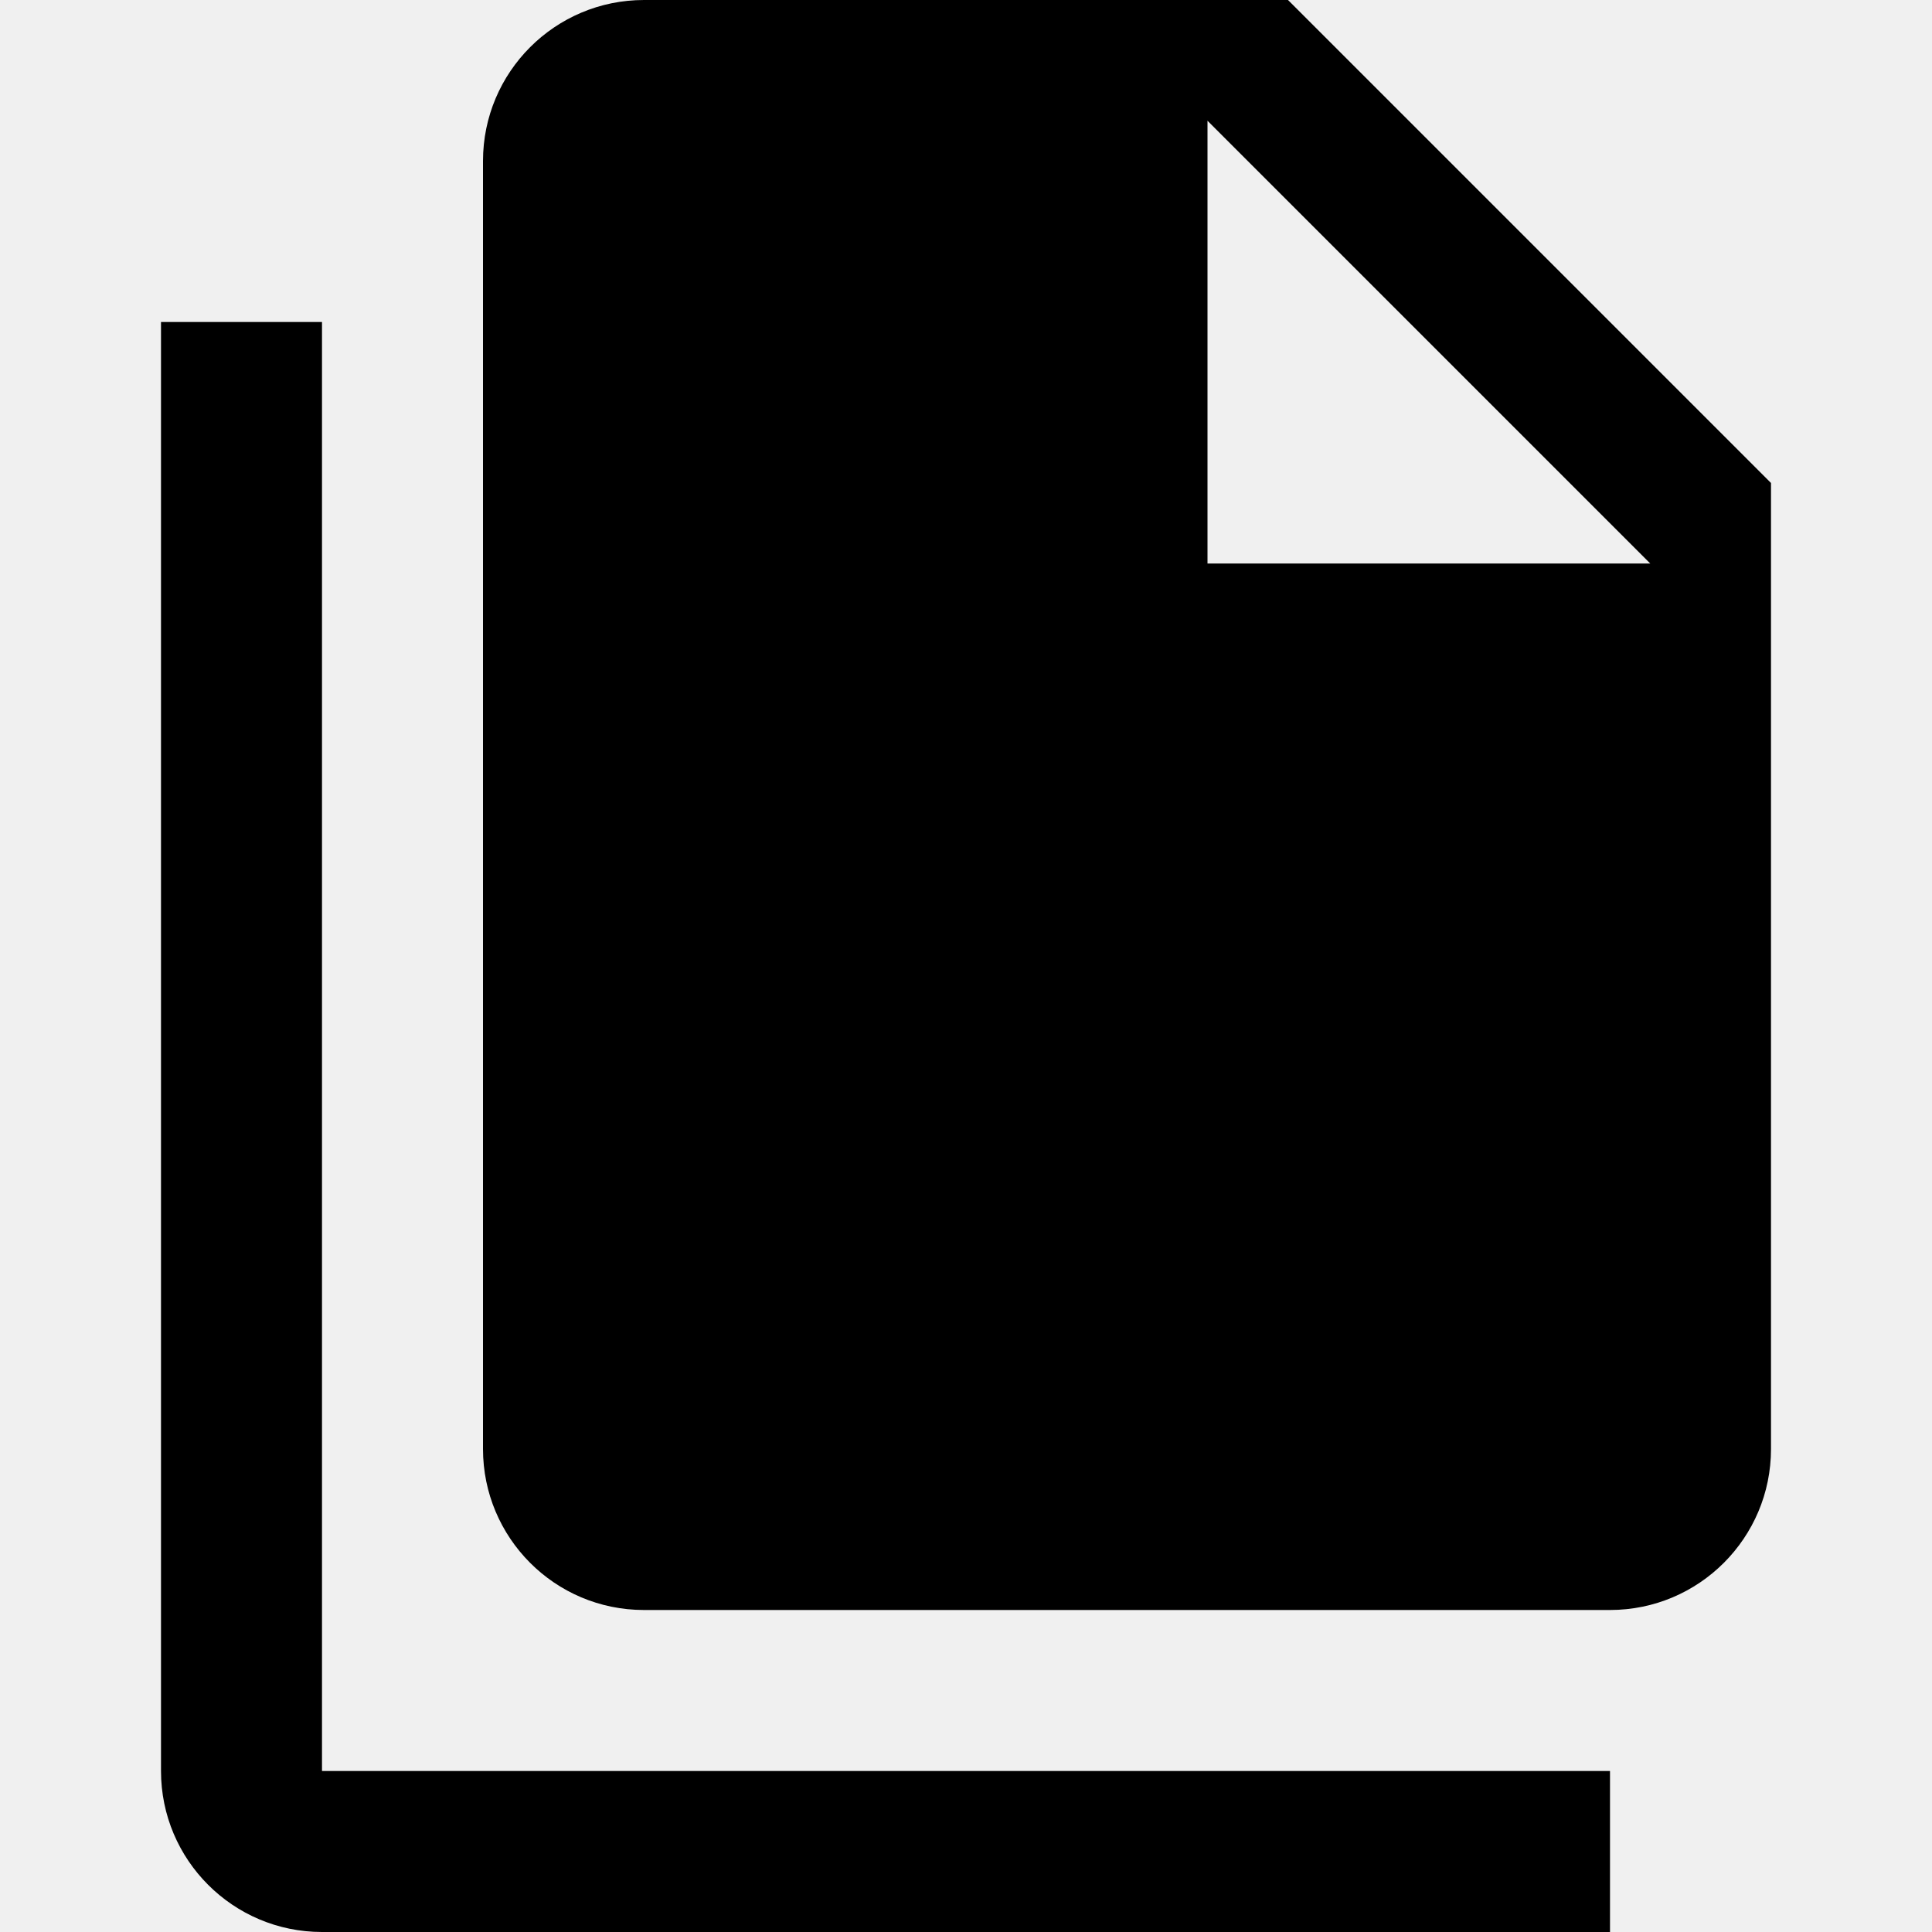
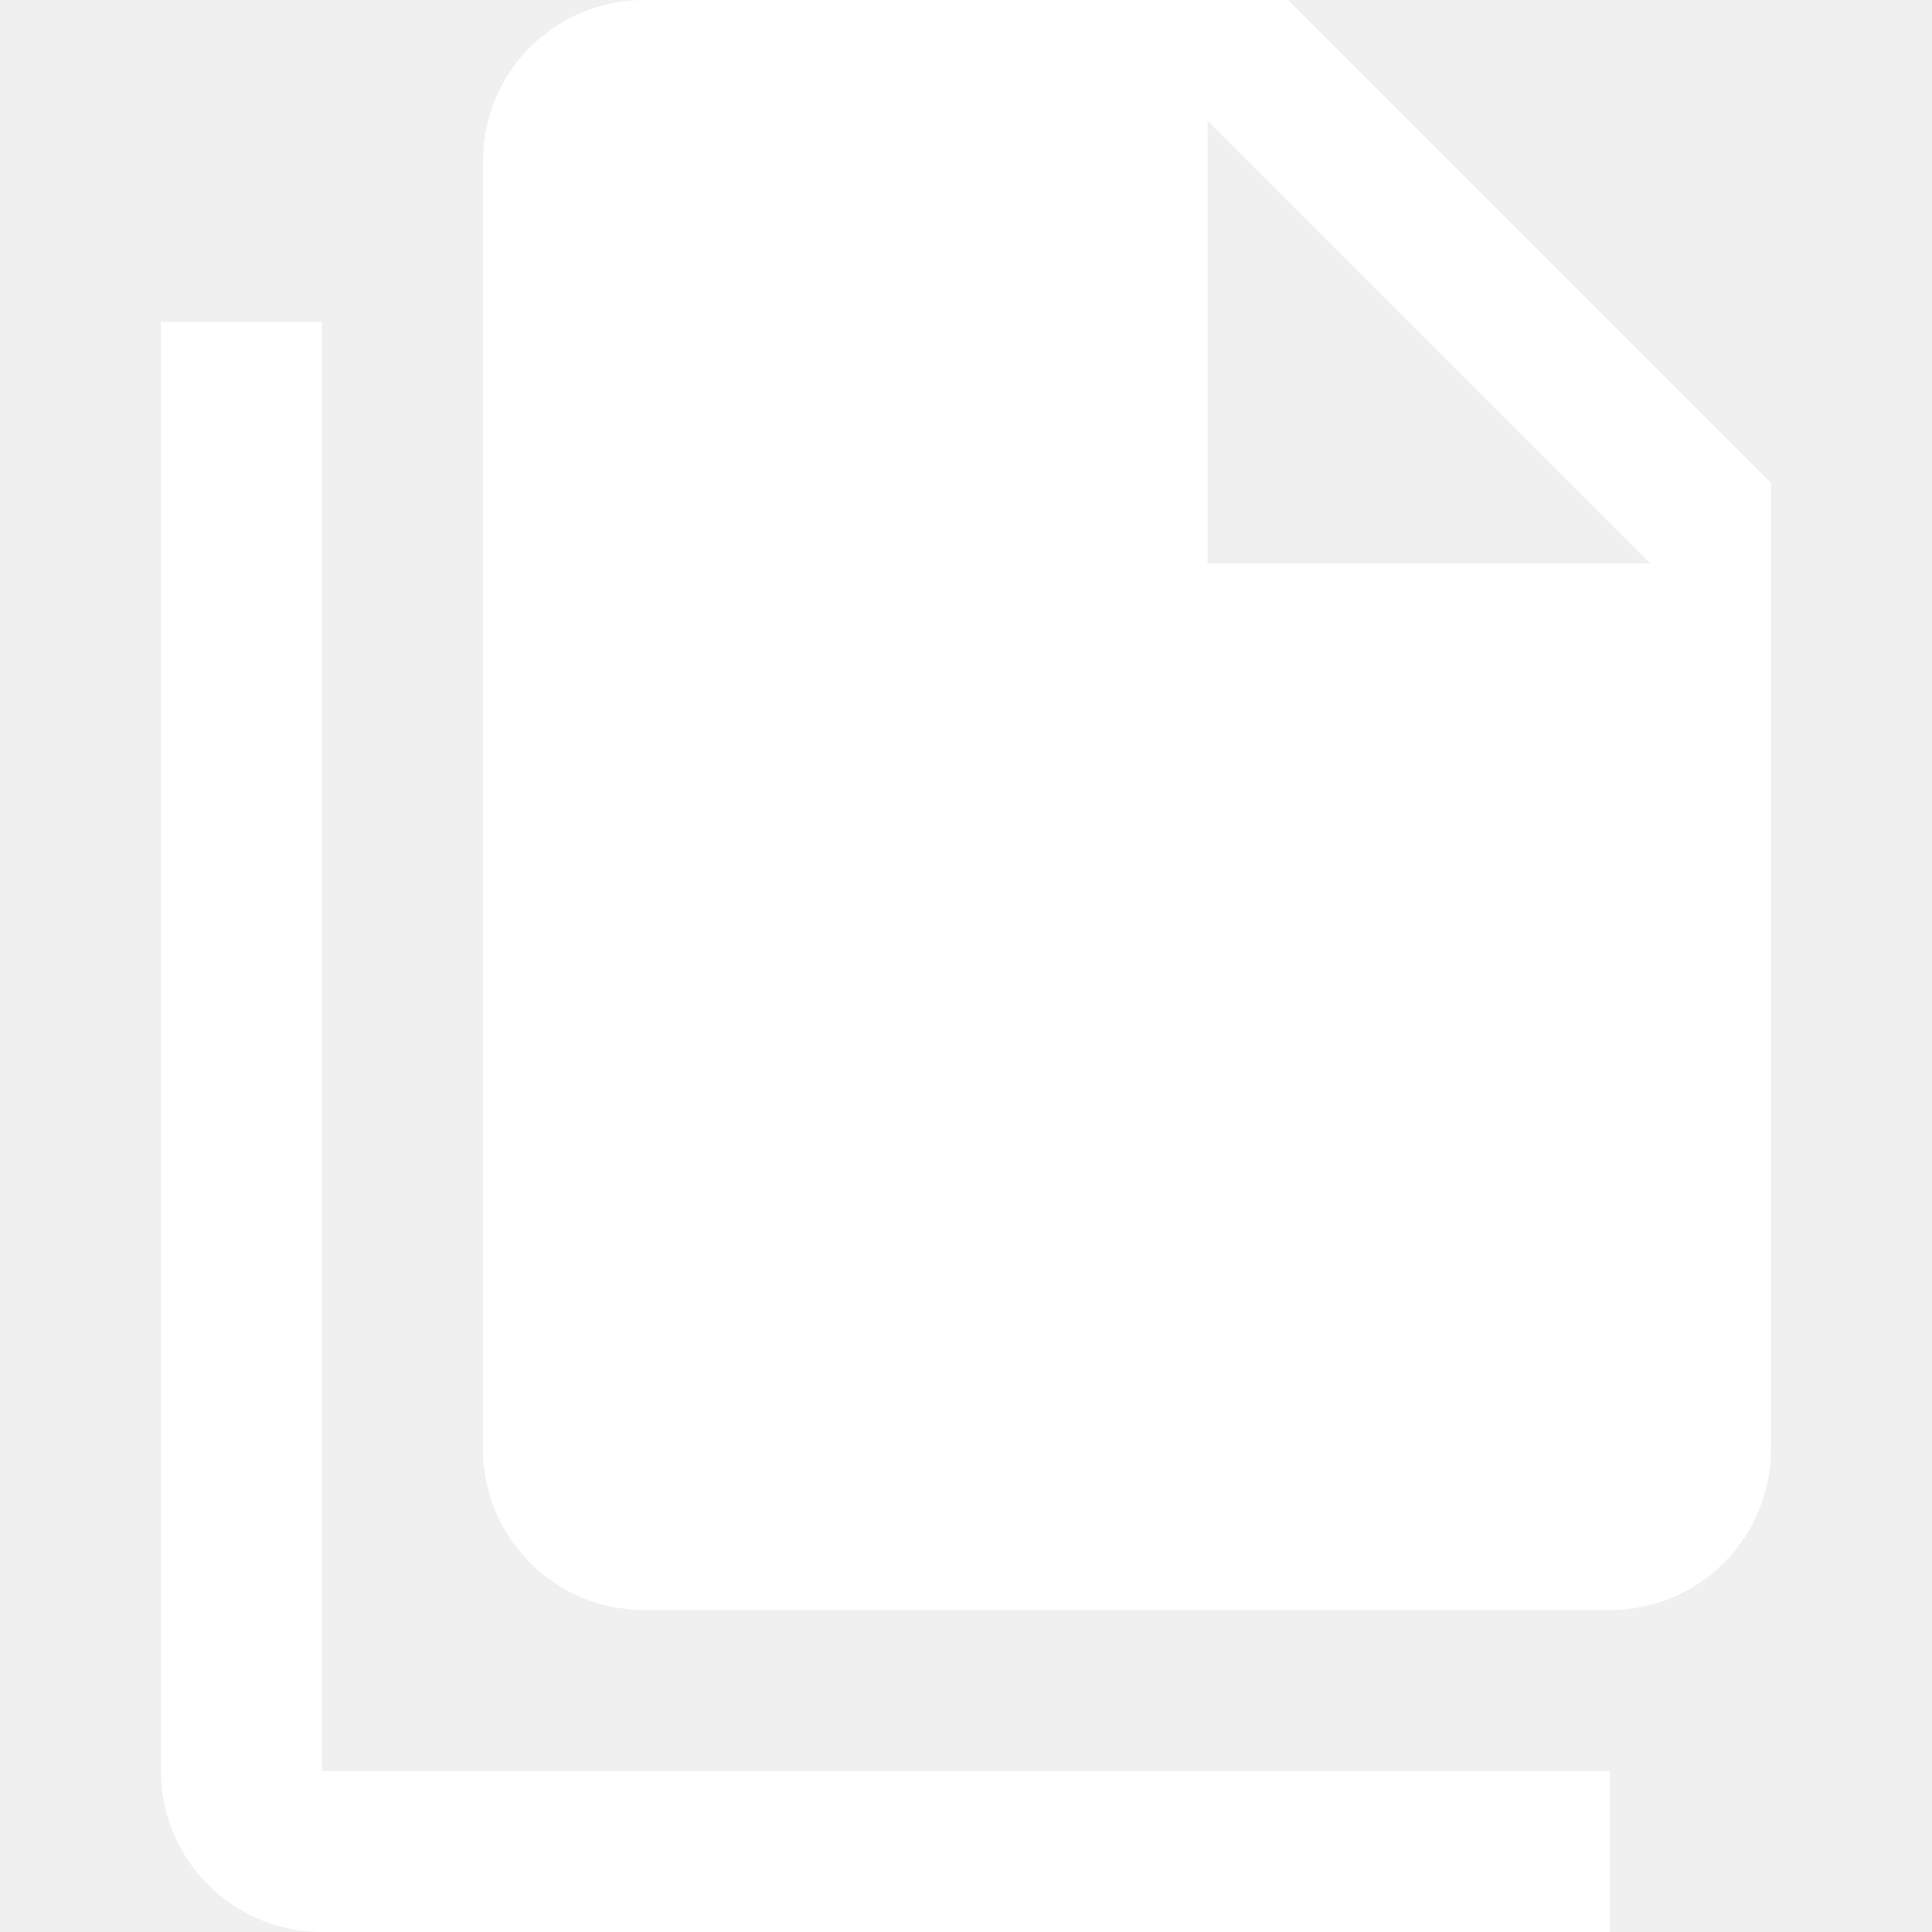
<svg xmlns="http://www.w3.org/2000/svg" viewBox="0 0 24 24">
-   <path d="M15,7H20.5L15,1.5V7M8,0H16L22,6V18A2,2 0 0,1 20,20H8C6.89,20 6,19.1 6,18V2A2,2 0 0,1 8,0M4,4V22H20V24H4A2,2 0 0,1 2,22V4H4Z" />
+   <path d="M15,7H20.5L15,1.5V7M8,0H16L22,6V18A2,2 0 0,1 20,20H8C6.89,20 6,19.1 6,18V2A2,2 0 0,1 8,0M4,4V22H20V24H4A2,2 0 0,1 2,22V4H4Z" fill="white" />
</svg>
